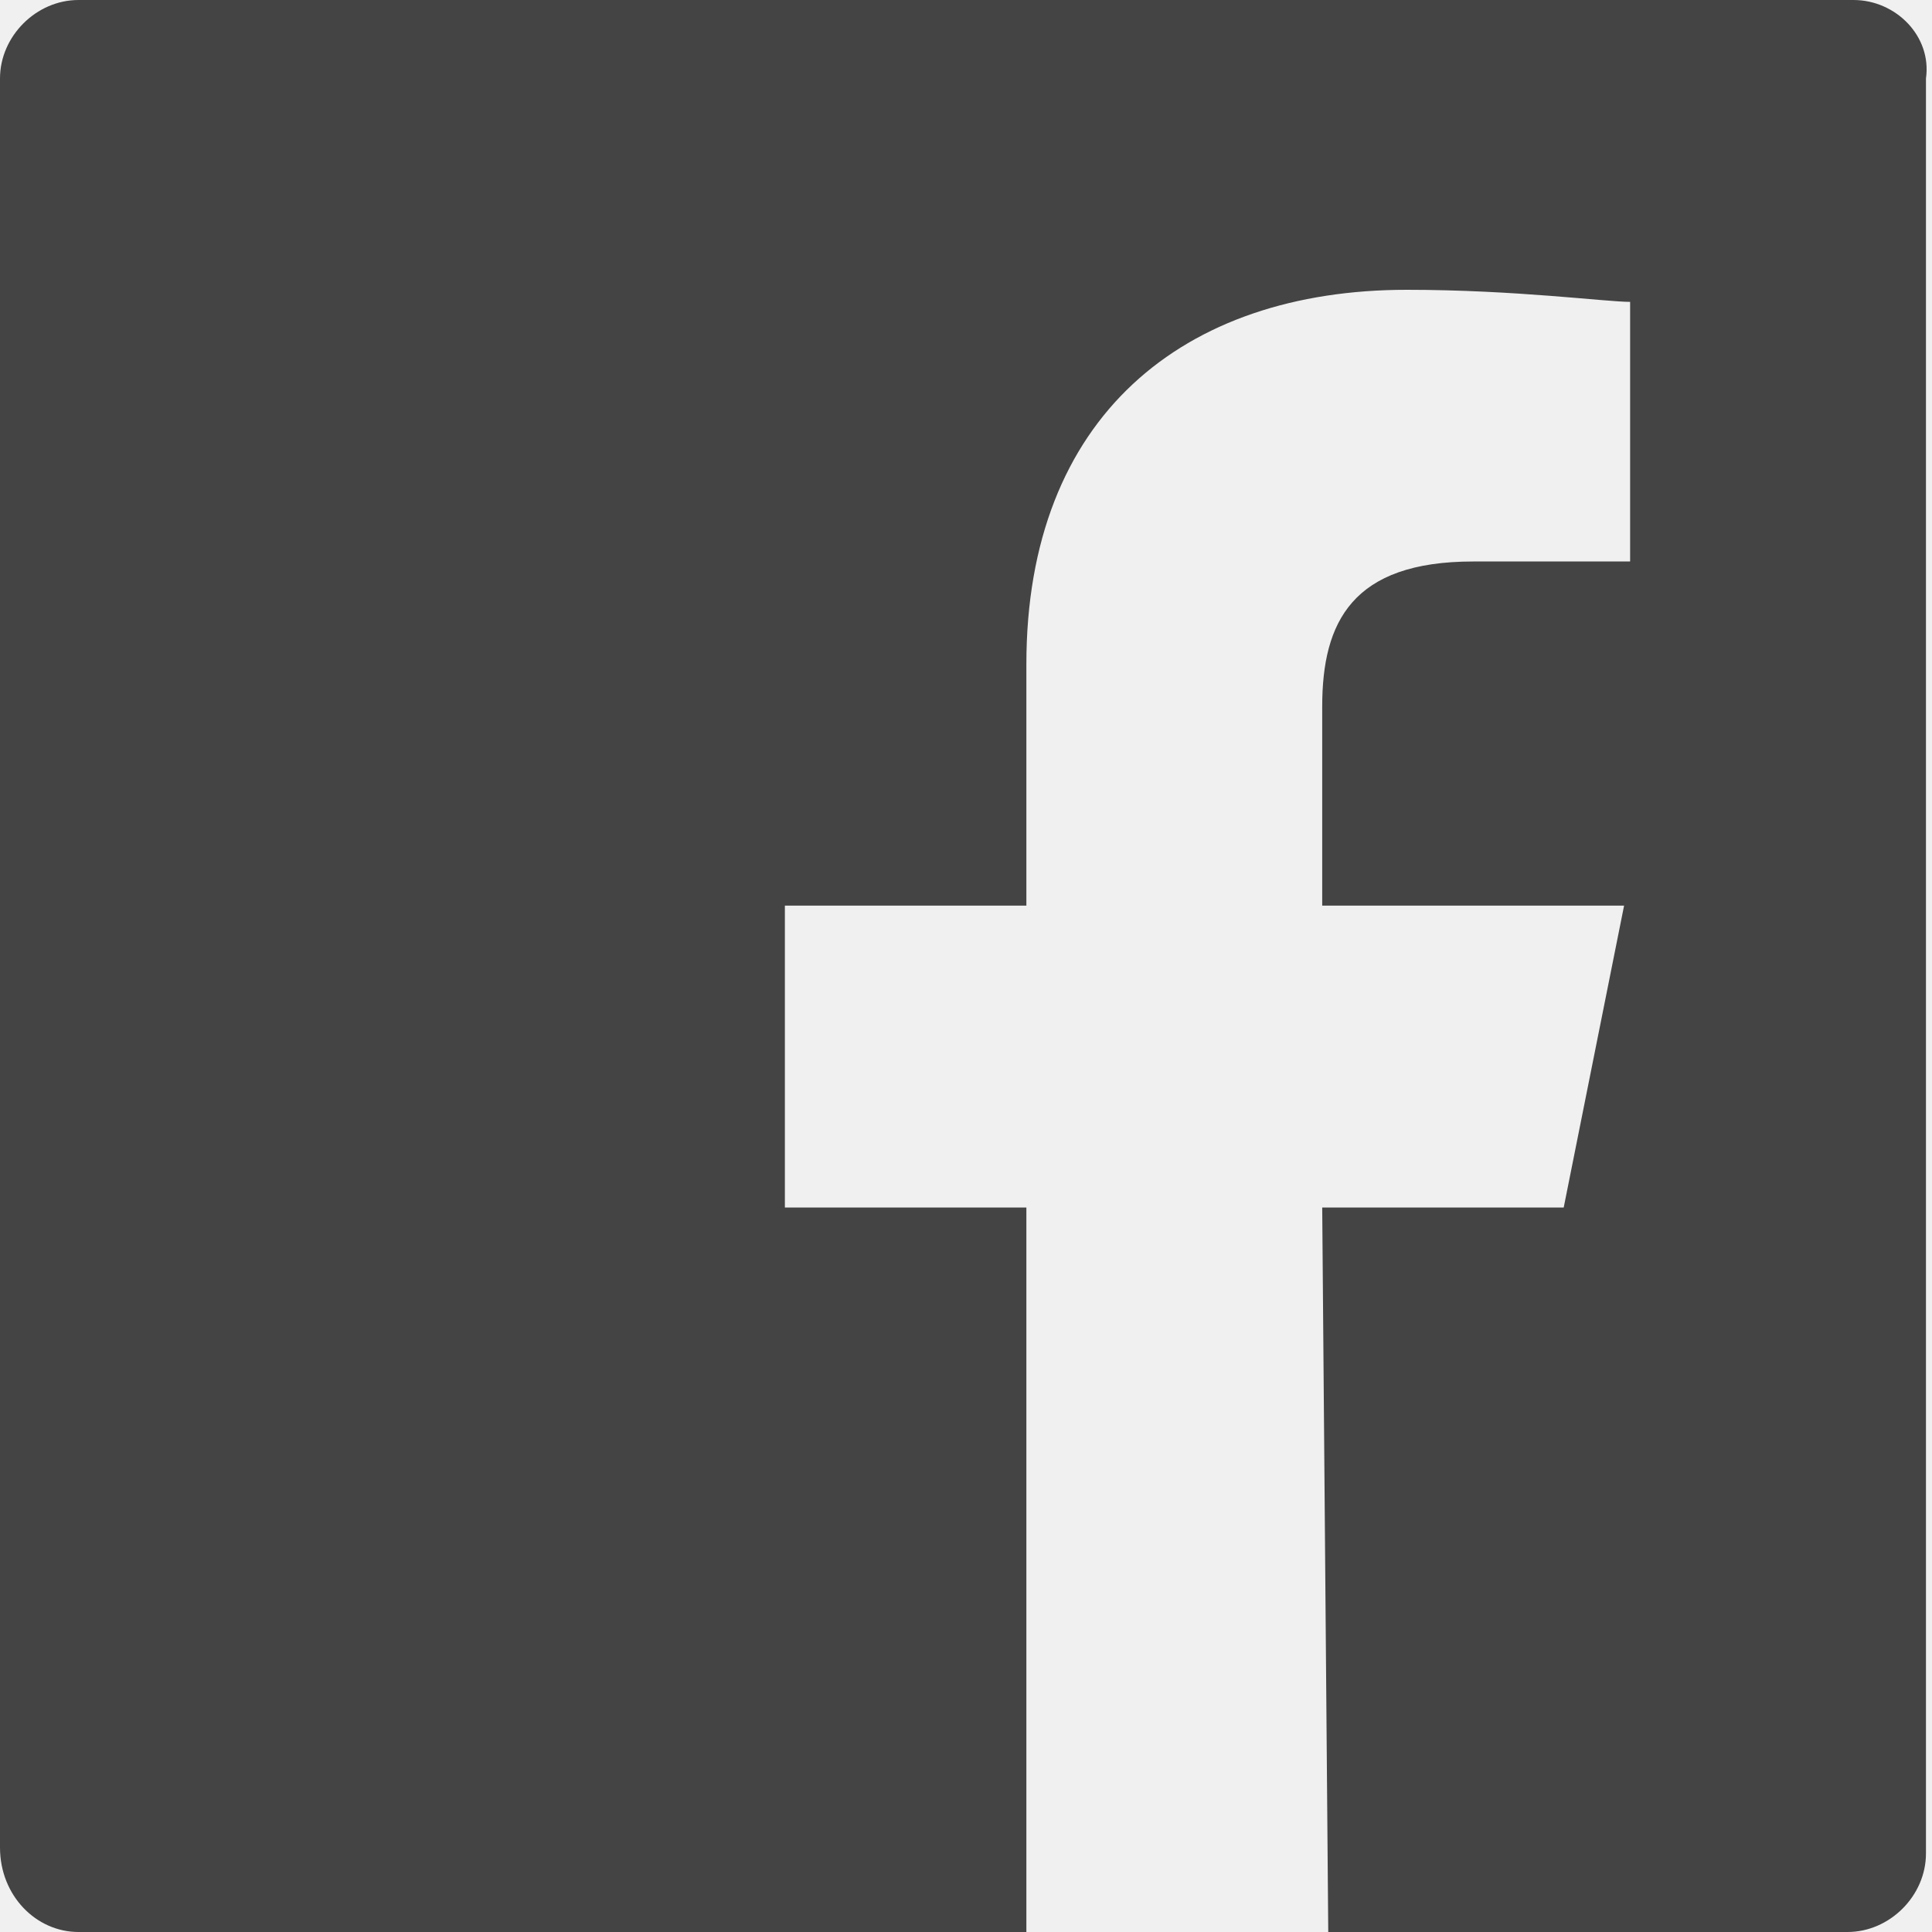
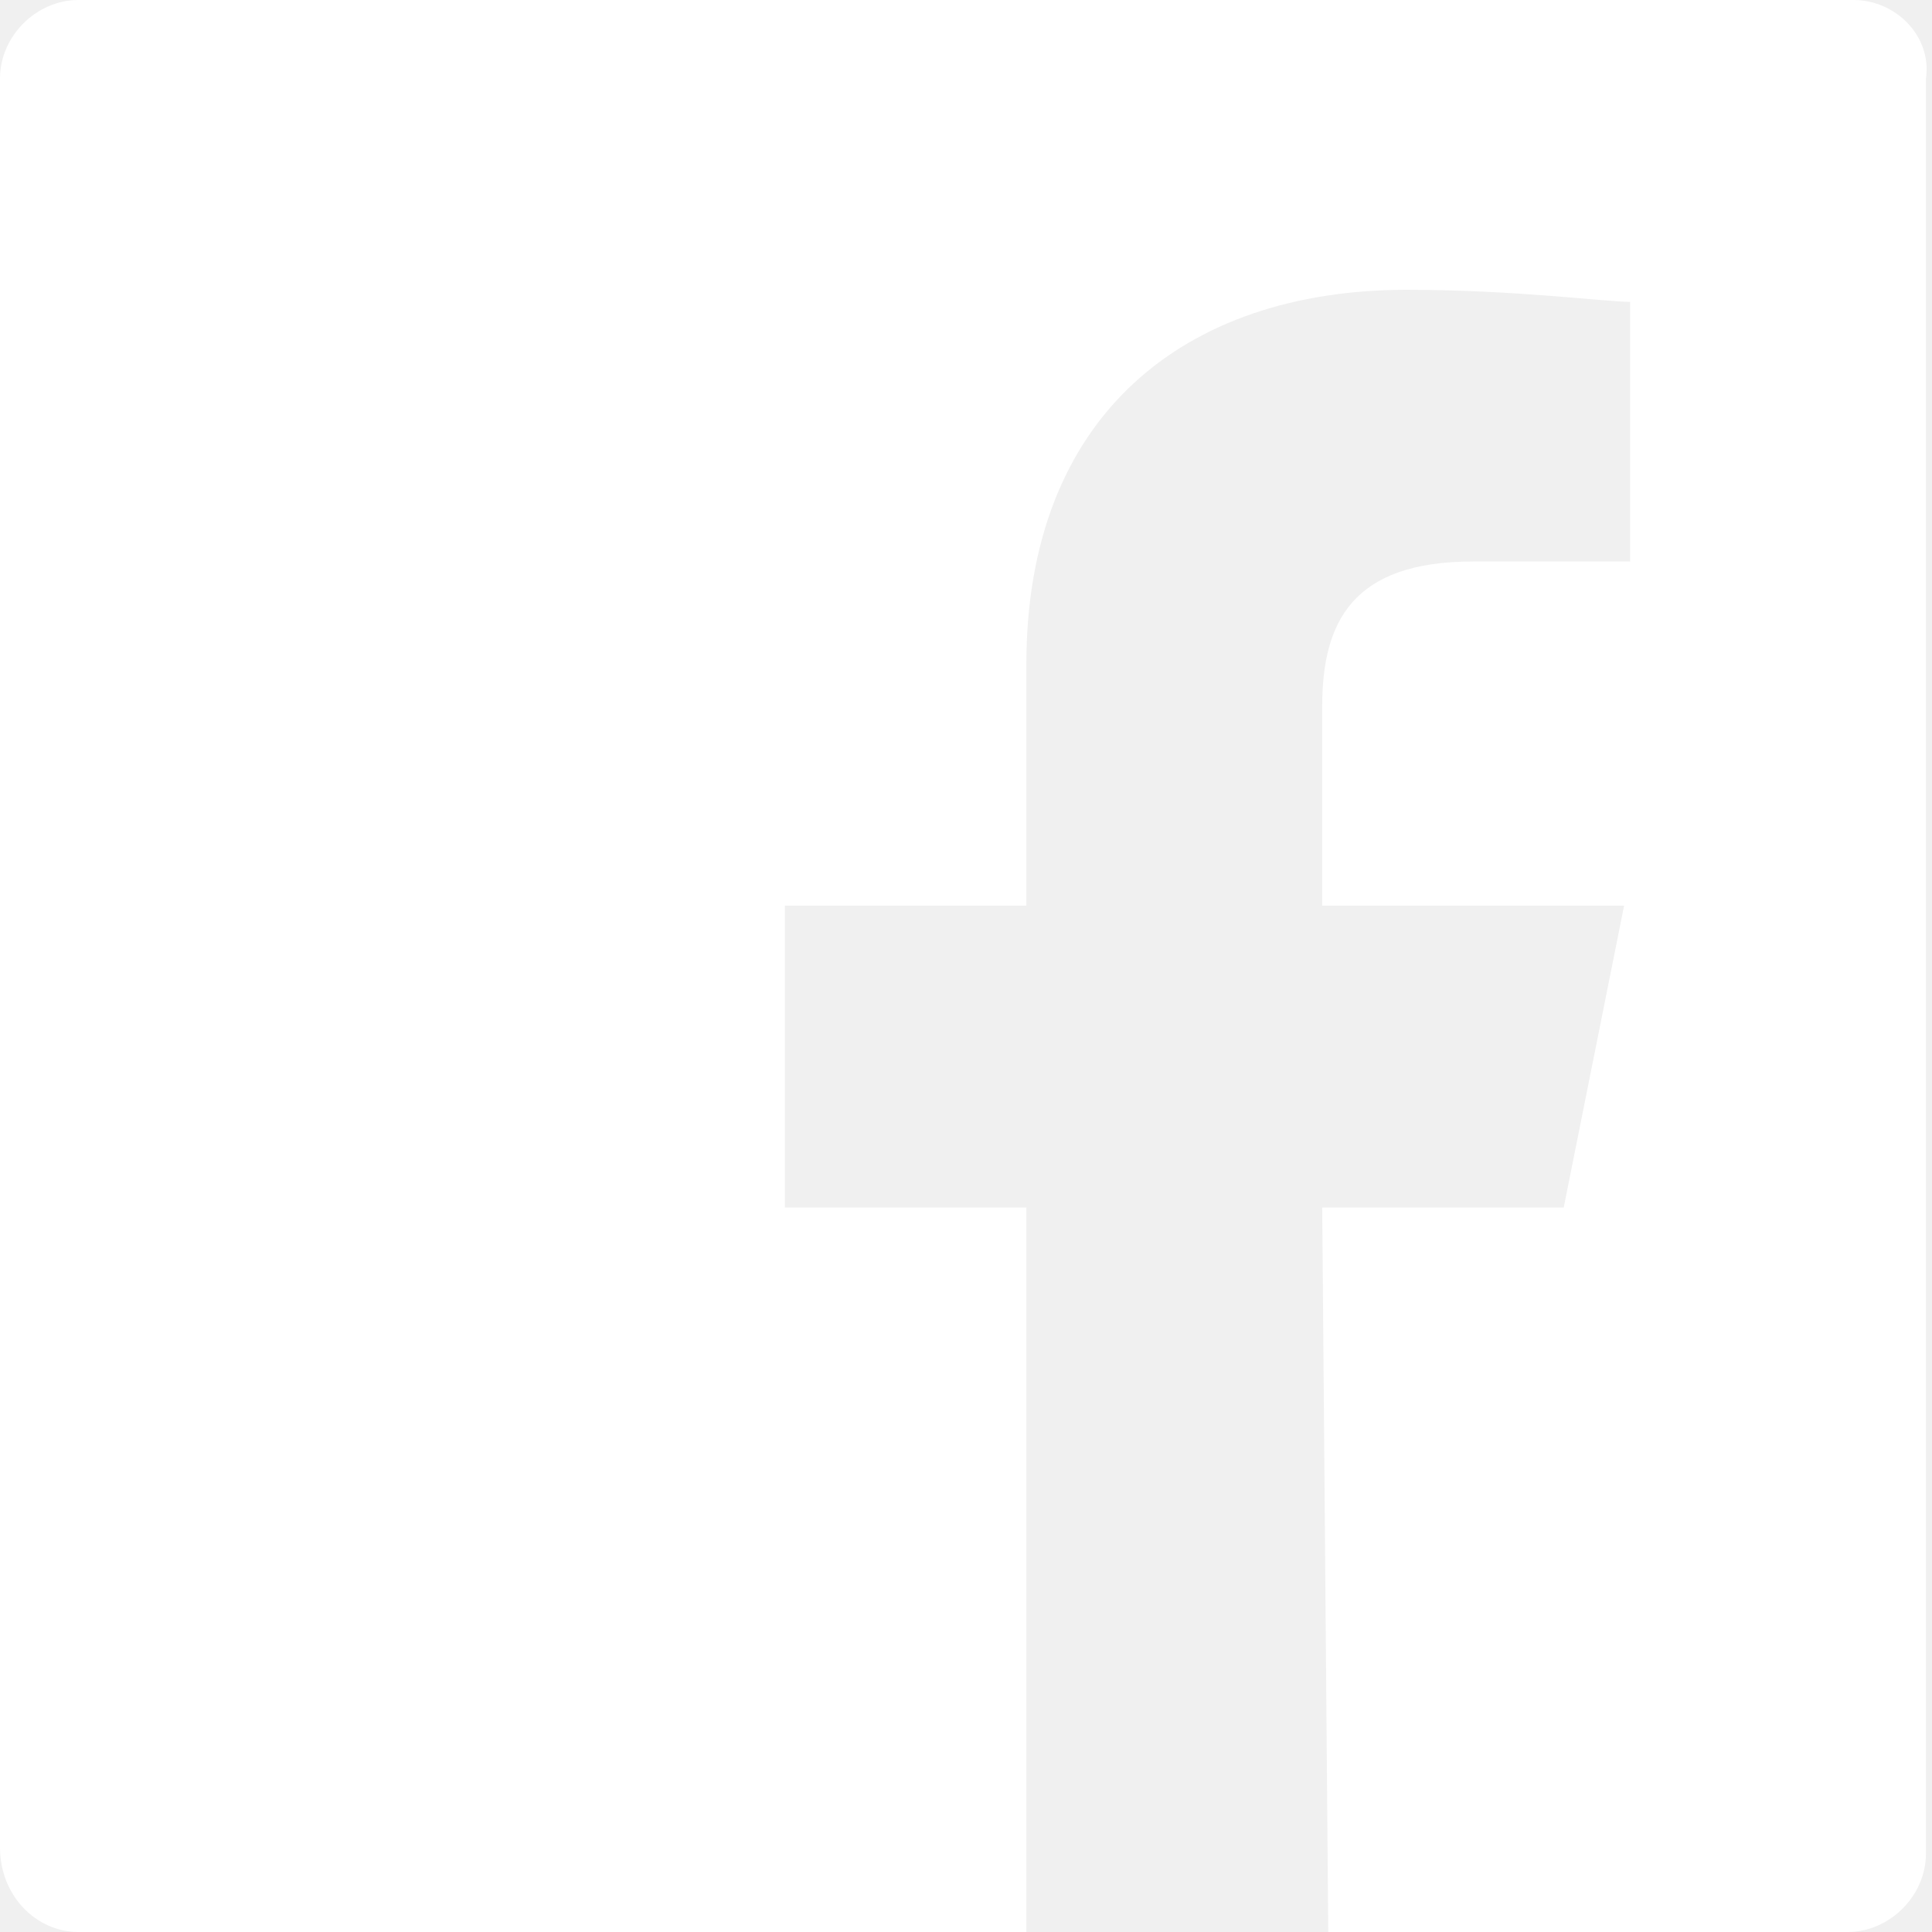
<svg xmlns="http://www.w3.org/2000/svg" version="1.1" id="Layer_1" x="0px" y="0px" width="32px" height="32px" viewBox="0 0 32 32" enable-background="new 0 0 32 32" xml:space="preserve">
-   <path id="White_2_" fill="#444444" d="M30.7,0H1.3C0.6,0,0,0.6,0,1.3v29.3C0,31.4,0.6,32,1.3,32H17V20h-4v-5h4v-4  c0-4.1,2.6-6.2,6.3-6.2C25.1,4.8,26.6,5,27,5v4.3l-2.6,0c-2,0-2.5,1-2.5,2.4V15h5l-1,5h-4l0.1,12h8.6c0.7,0,1.3-0.6,1.3-1.3V1.3  C32,0.6,31.4,0,30.7,0z" />
+   <path id="White_2_" fill="#ffffff" d="M30.7,0H1.3C0.6,0,0,0.6,0,1.3v29.3C0,31.4,0.6,32,1.3,32H17V20h-4v-5h4v-4  c0-4.1,2.6-6.2,6.3-6.2C25.1,4.8,26.6,5,27,5v4.3l-2.6,0c-2,0-2.5,1-2.5,2.4V15h5l-1,5h-4l0.1,12h8.6c0.7,0,1.3-0.6,1.3-1.3V1.3  C32,0.6,31.4,0,30.7,0z" />
</svg>
